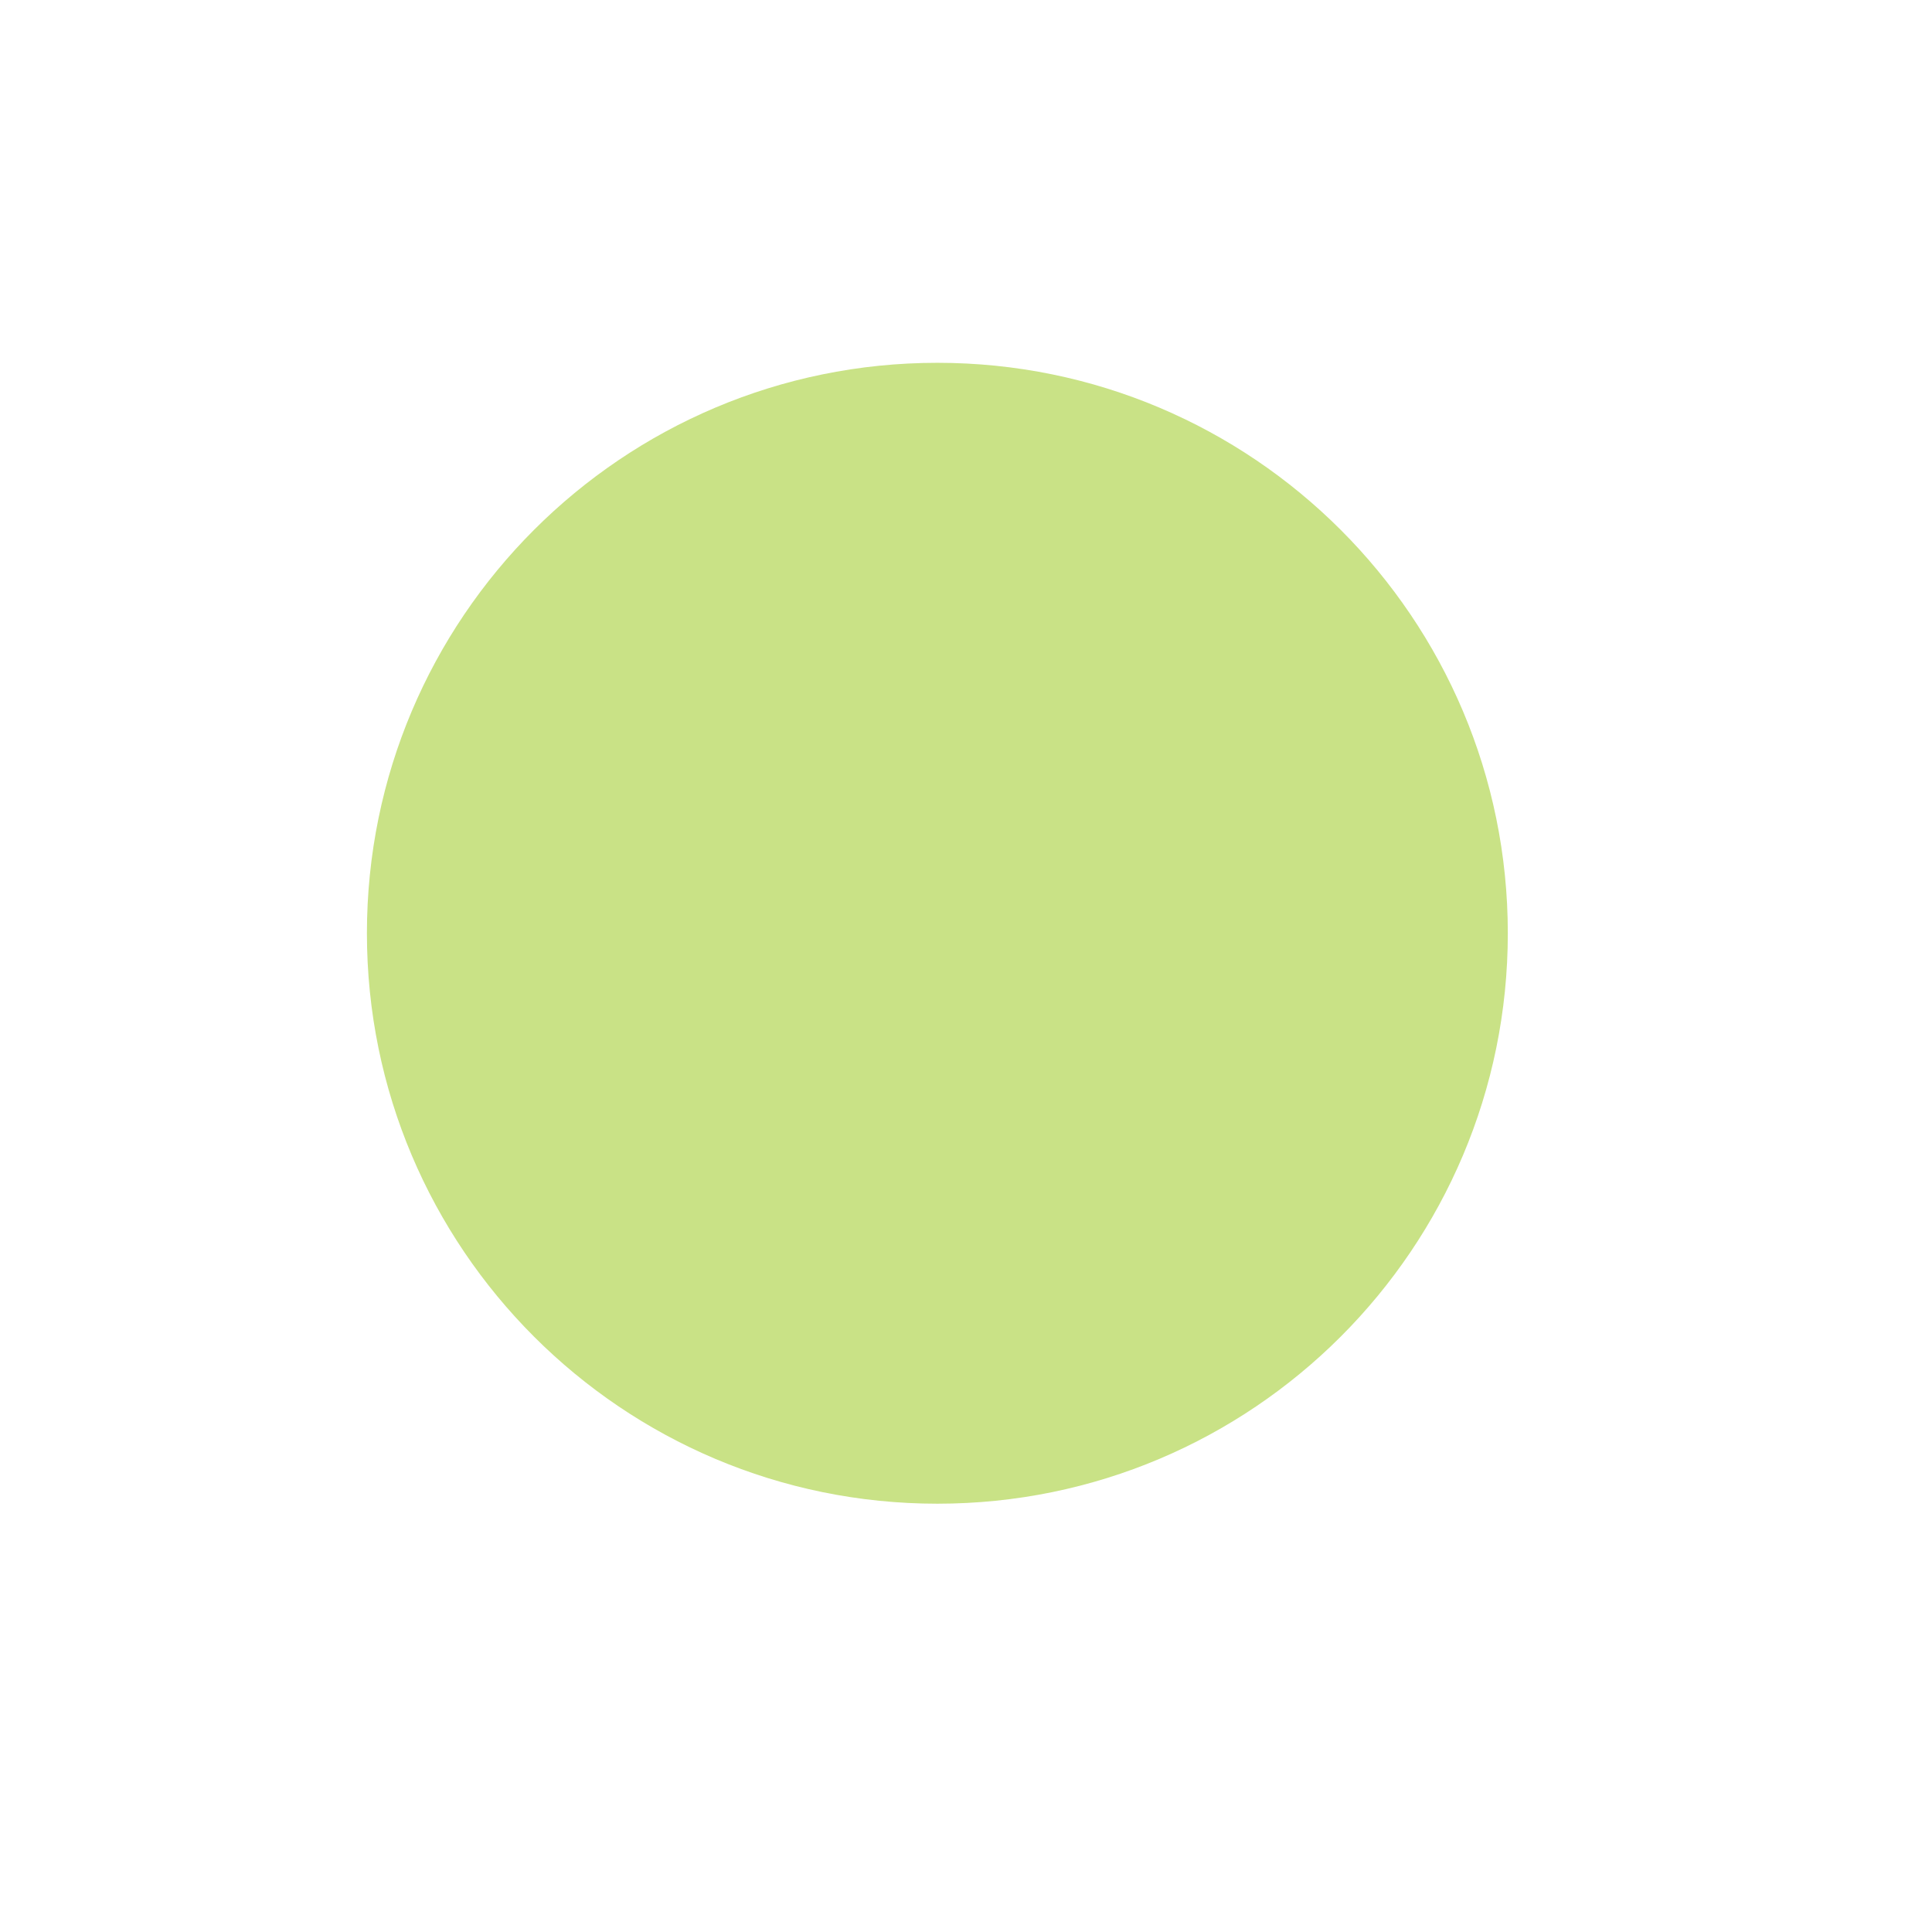
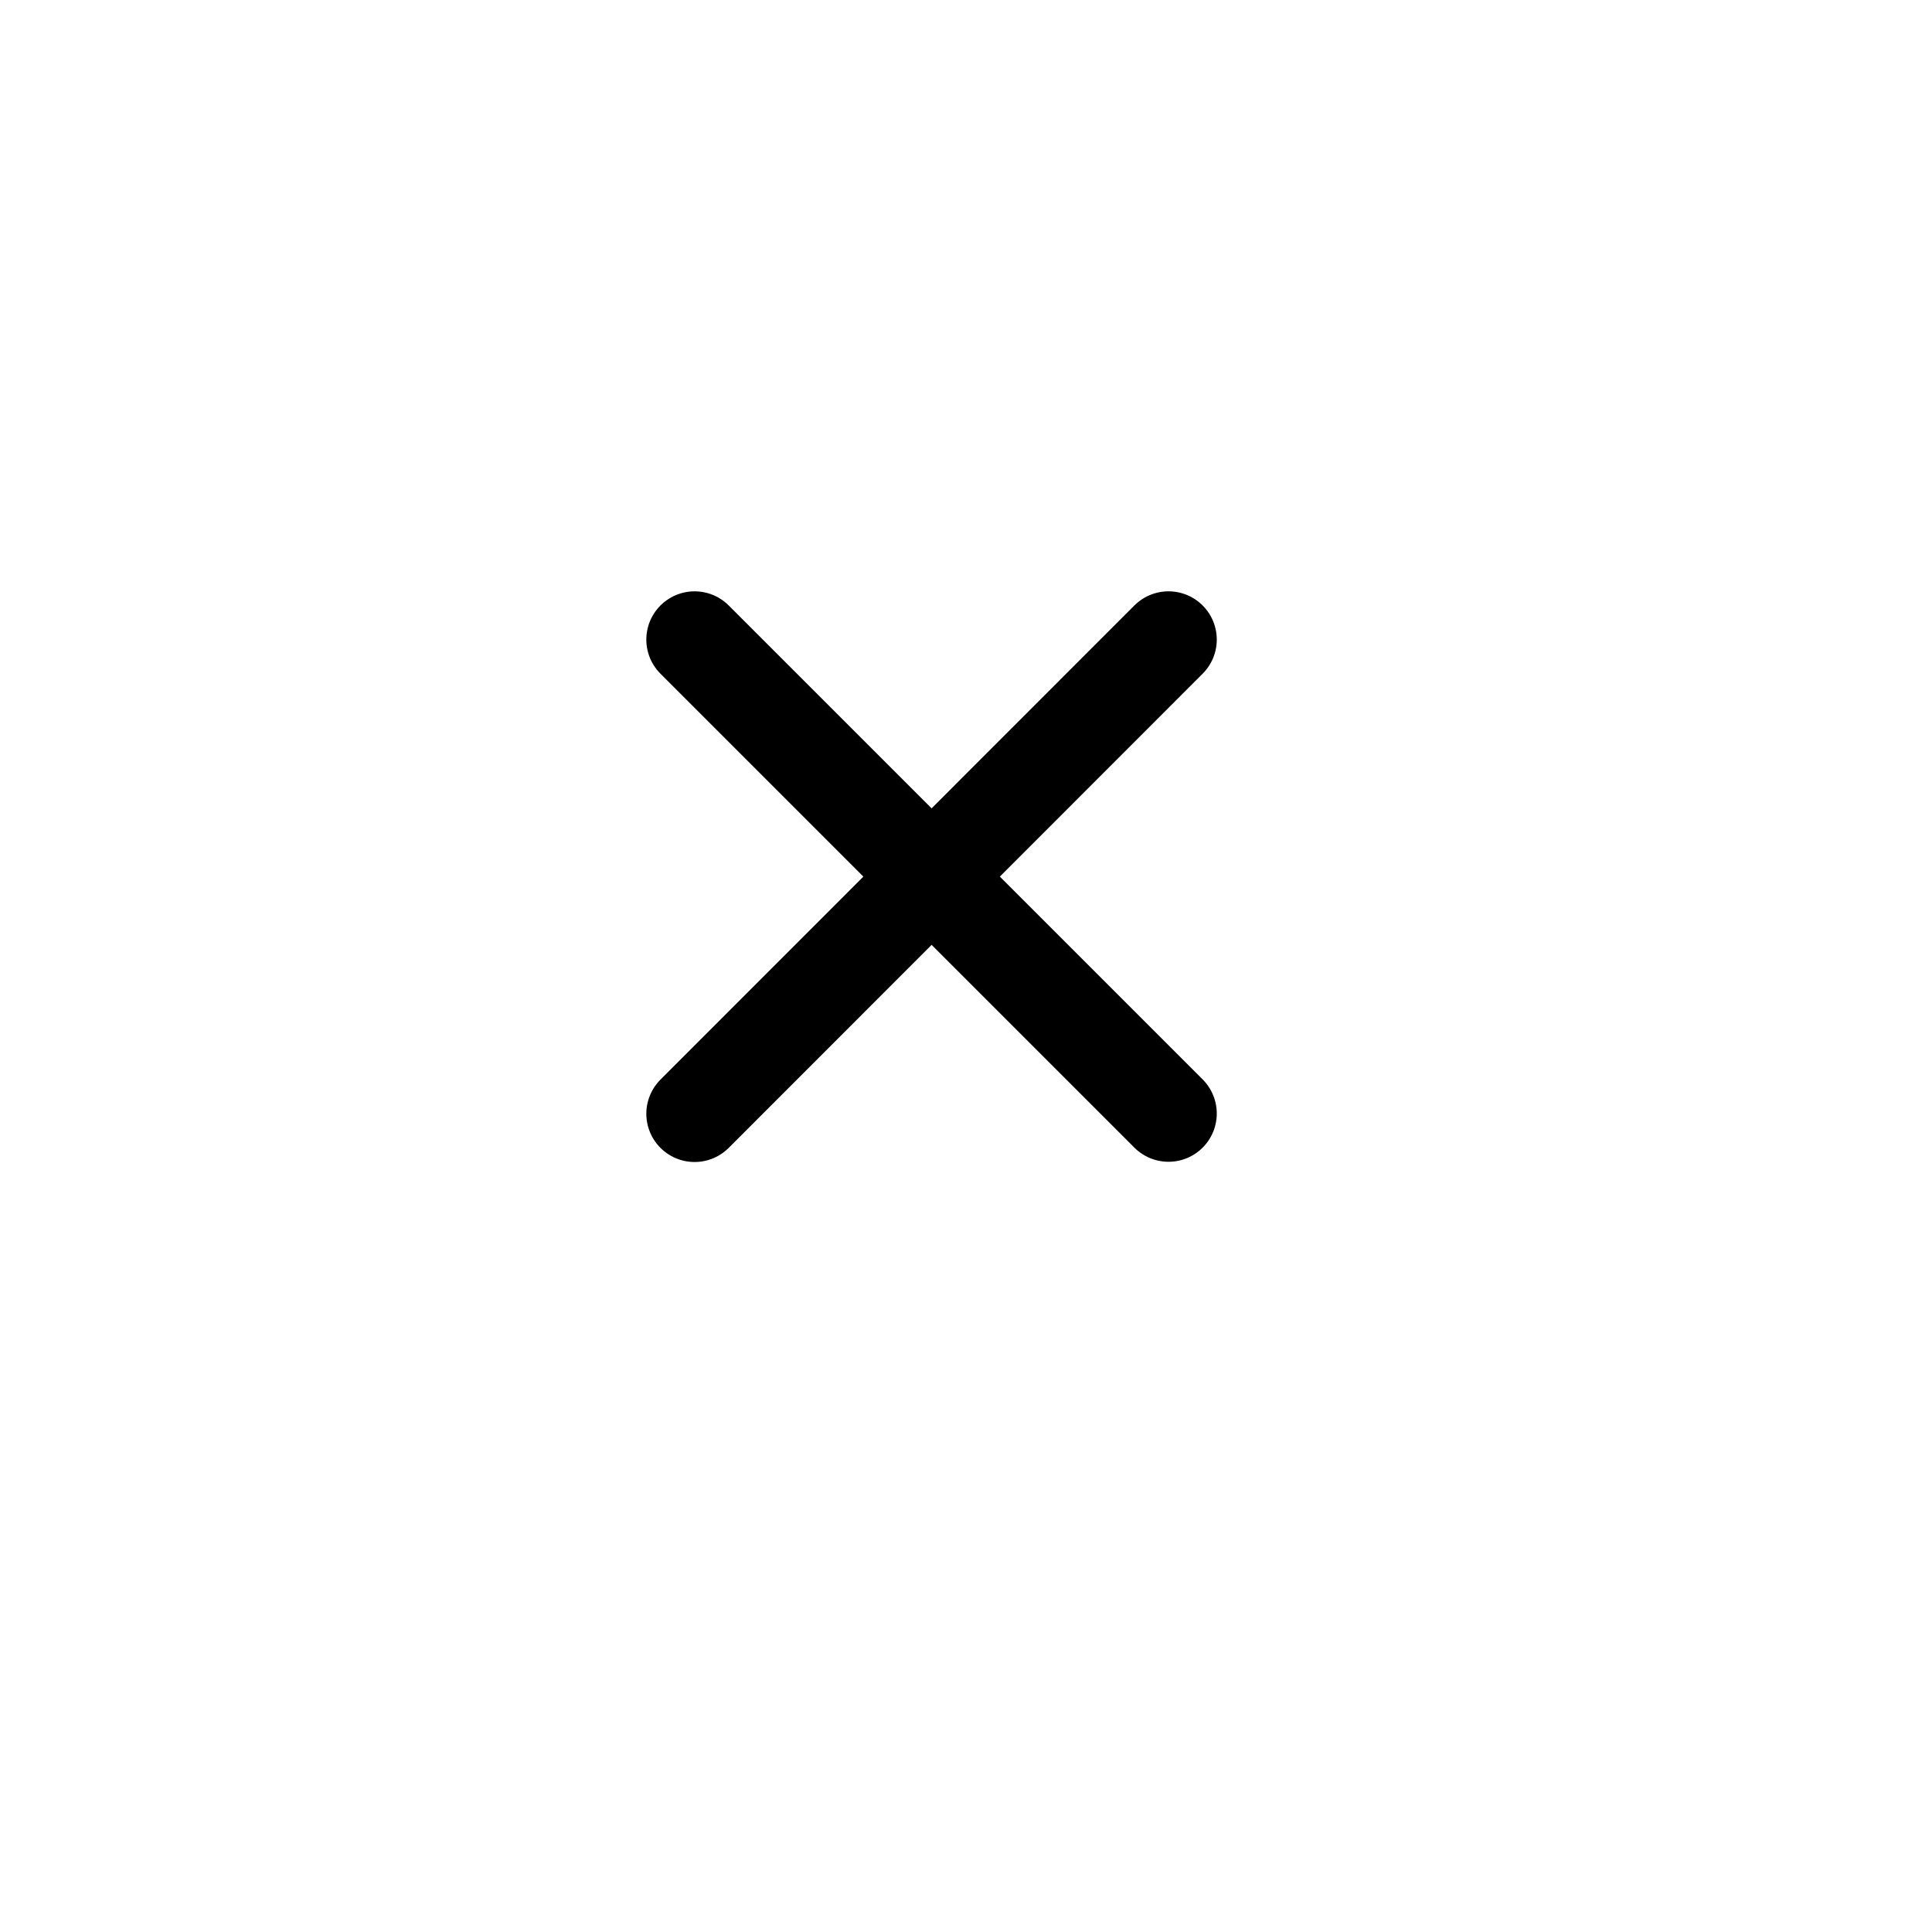
<svg xmlns="http://www.w3.org/2000/svg" width="32" height="32" viewBox="0 0 8.467 8.467" version="1.1" id="svg5">
  <defs id="defs2" />
  <g id="layer1">
-     <circle style="fill:#c9e286;stroke:#000000;stroke-width:0" id="path846" cx="4.108" cy="4.09" r="2.5" />
+     <path style="fill:none;stroke:#000000;stroke-width:0.423;stroke-linecap:round;stroke-linejoin:miter;stroke-miterlimit:4;stroke-dasharray:none;stroke-opacity:1" d="M 3.044,2.803 5.121,4.88" id="path910" />
+     <path style="fill:none;stroke:#000000;stroke-width:0.423;stroke-linecap:round;stroke-linejoin:miter;stroke-miterlimit:4;stroke-dasharray:none;stroke-opacity:1" d="M 5.121,2.803 3.044,4.881" id="path910-3" />
  </g>
</svg>
